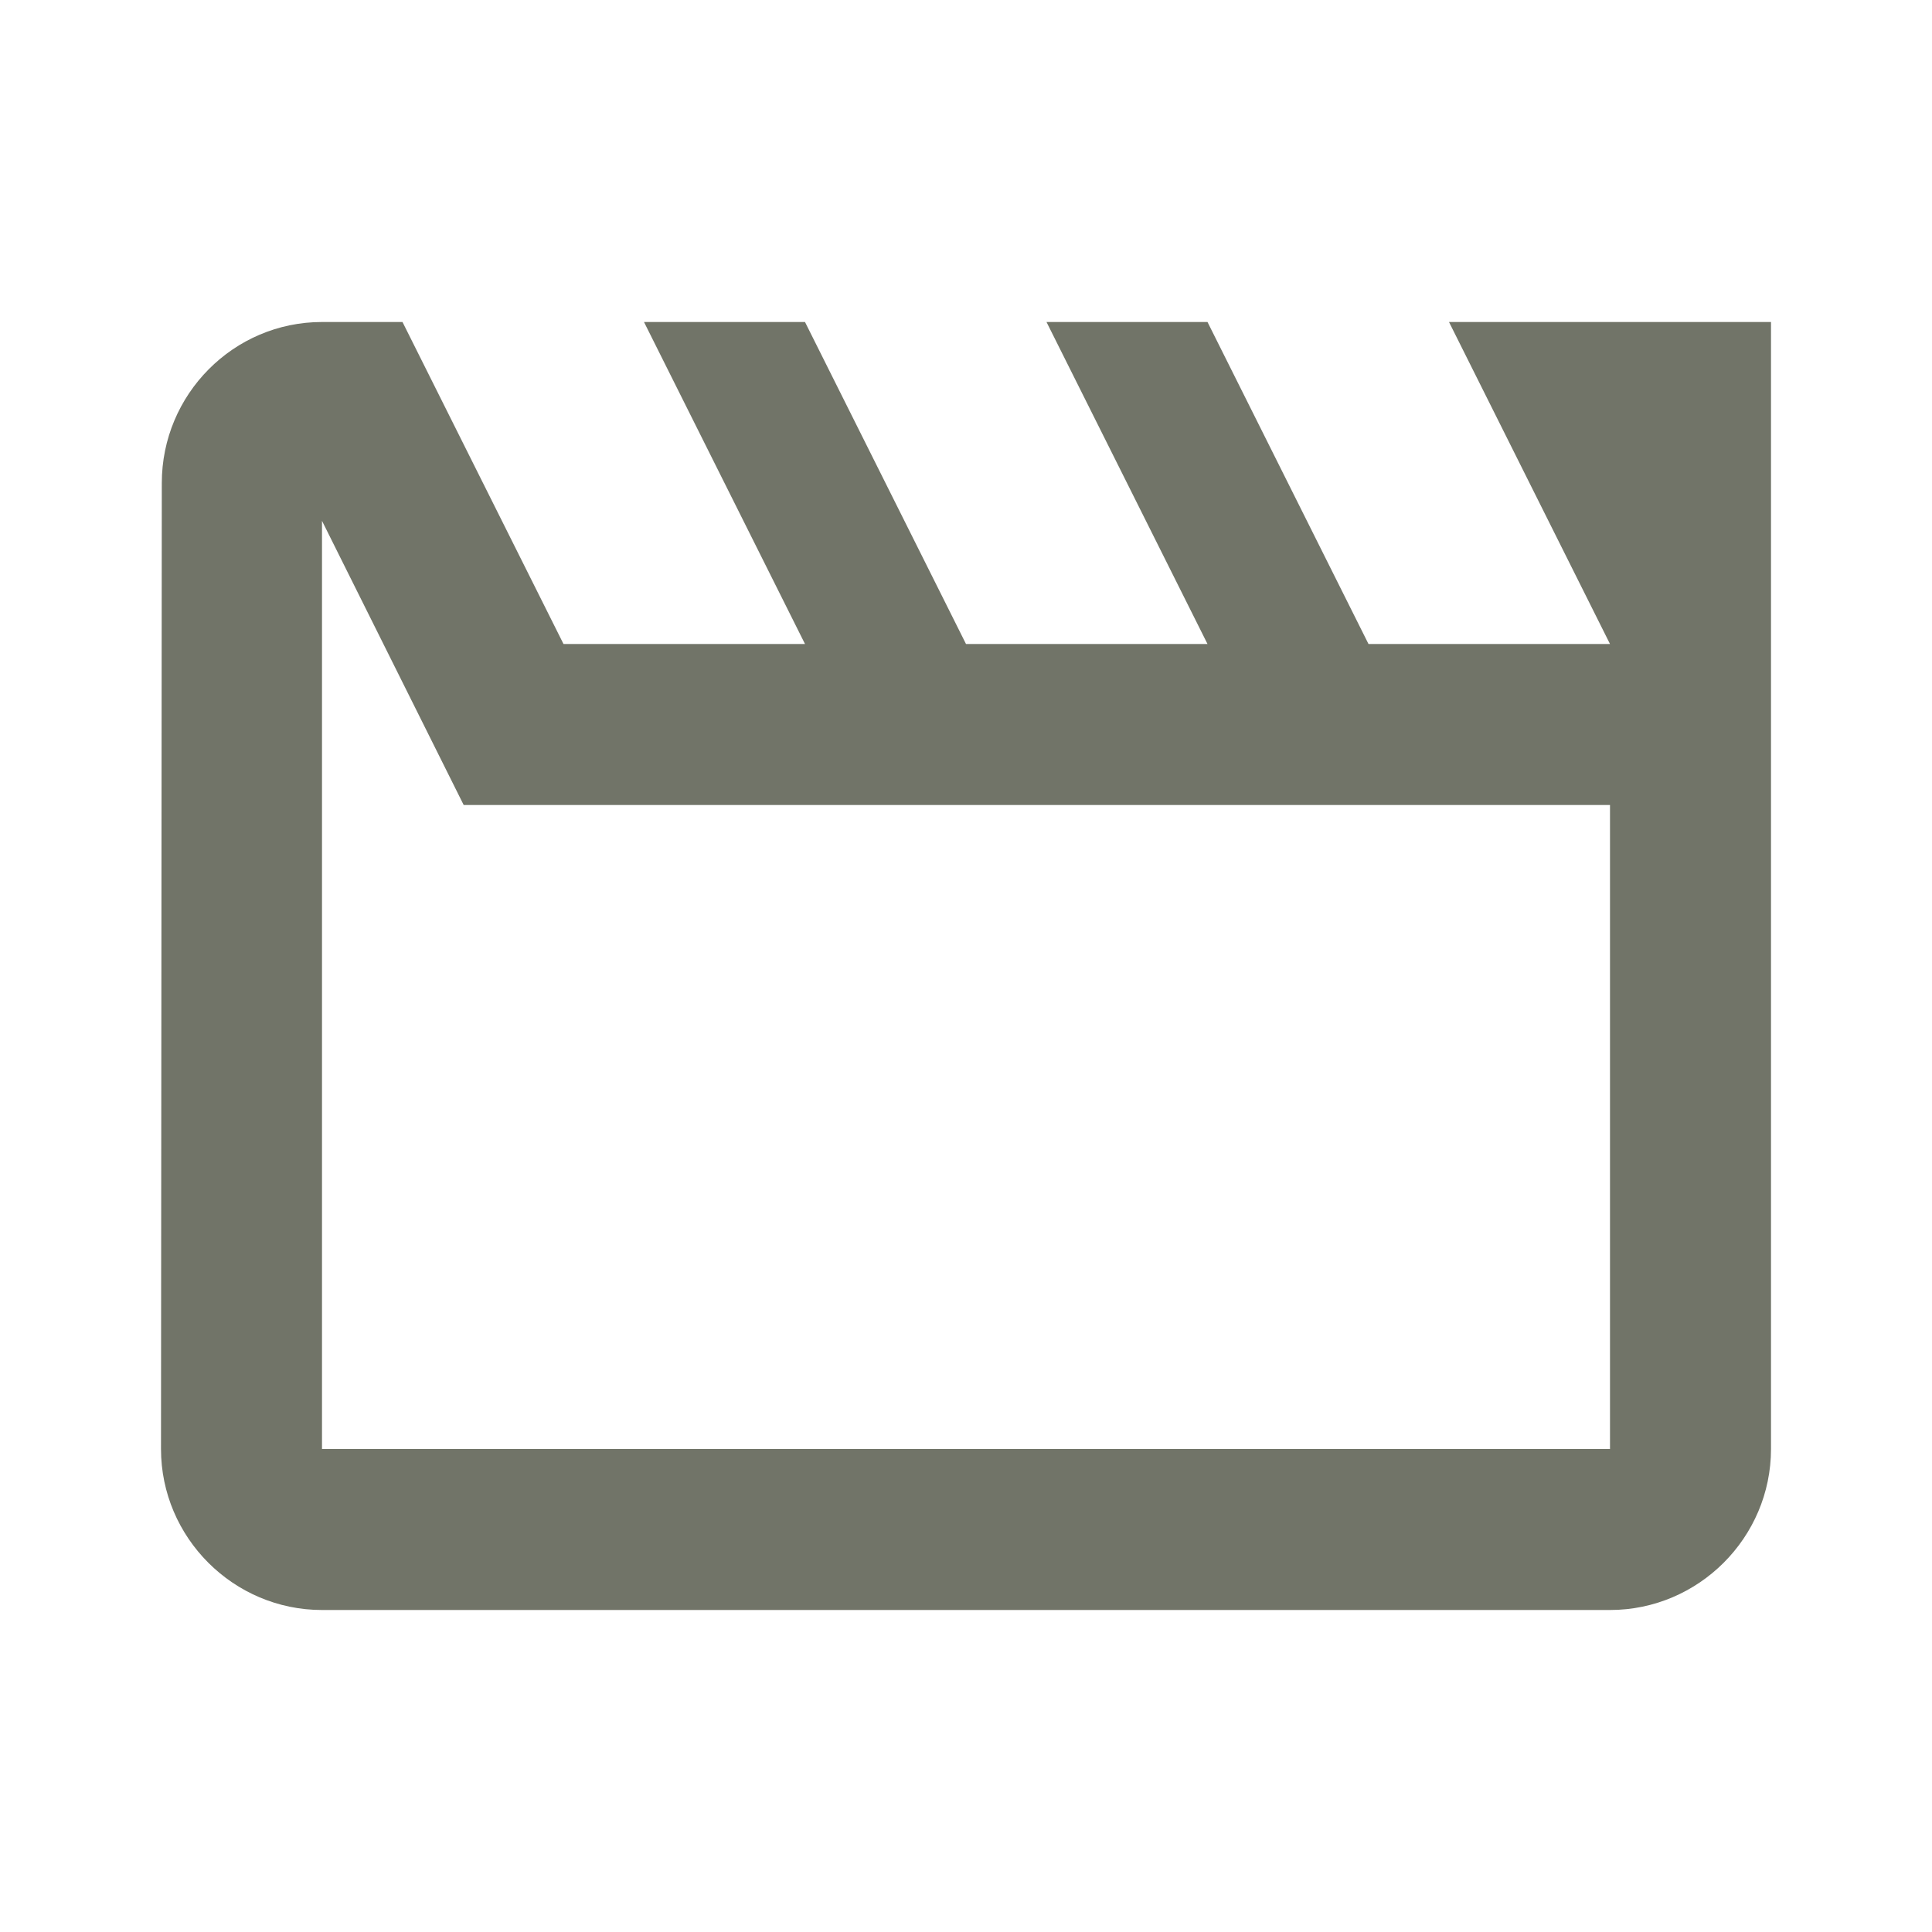
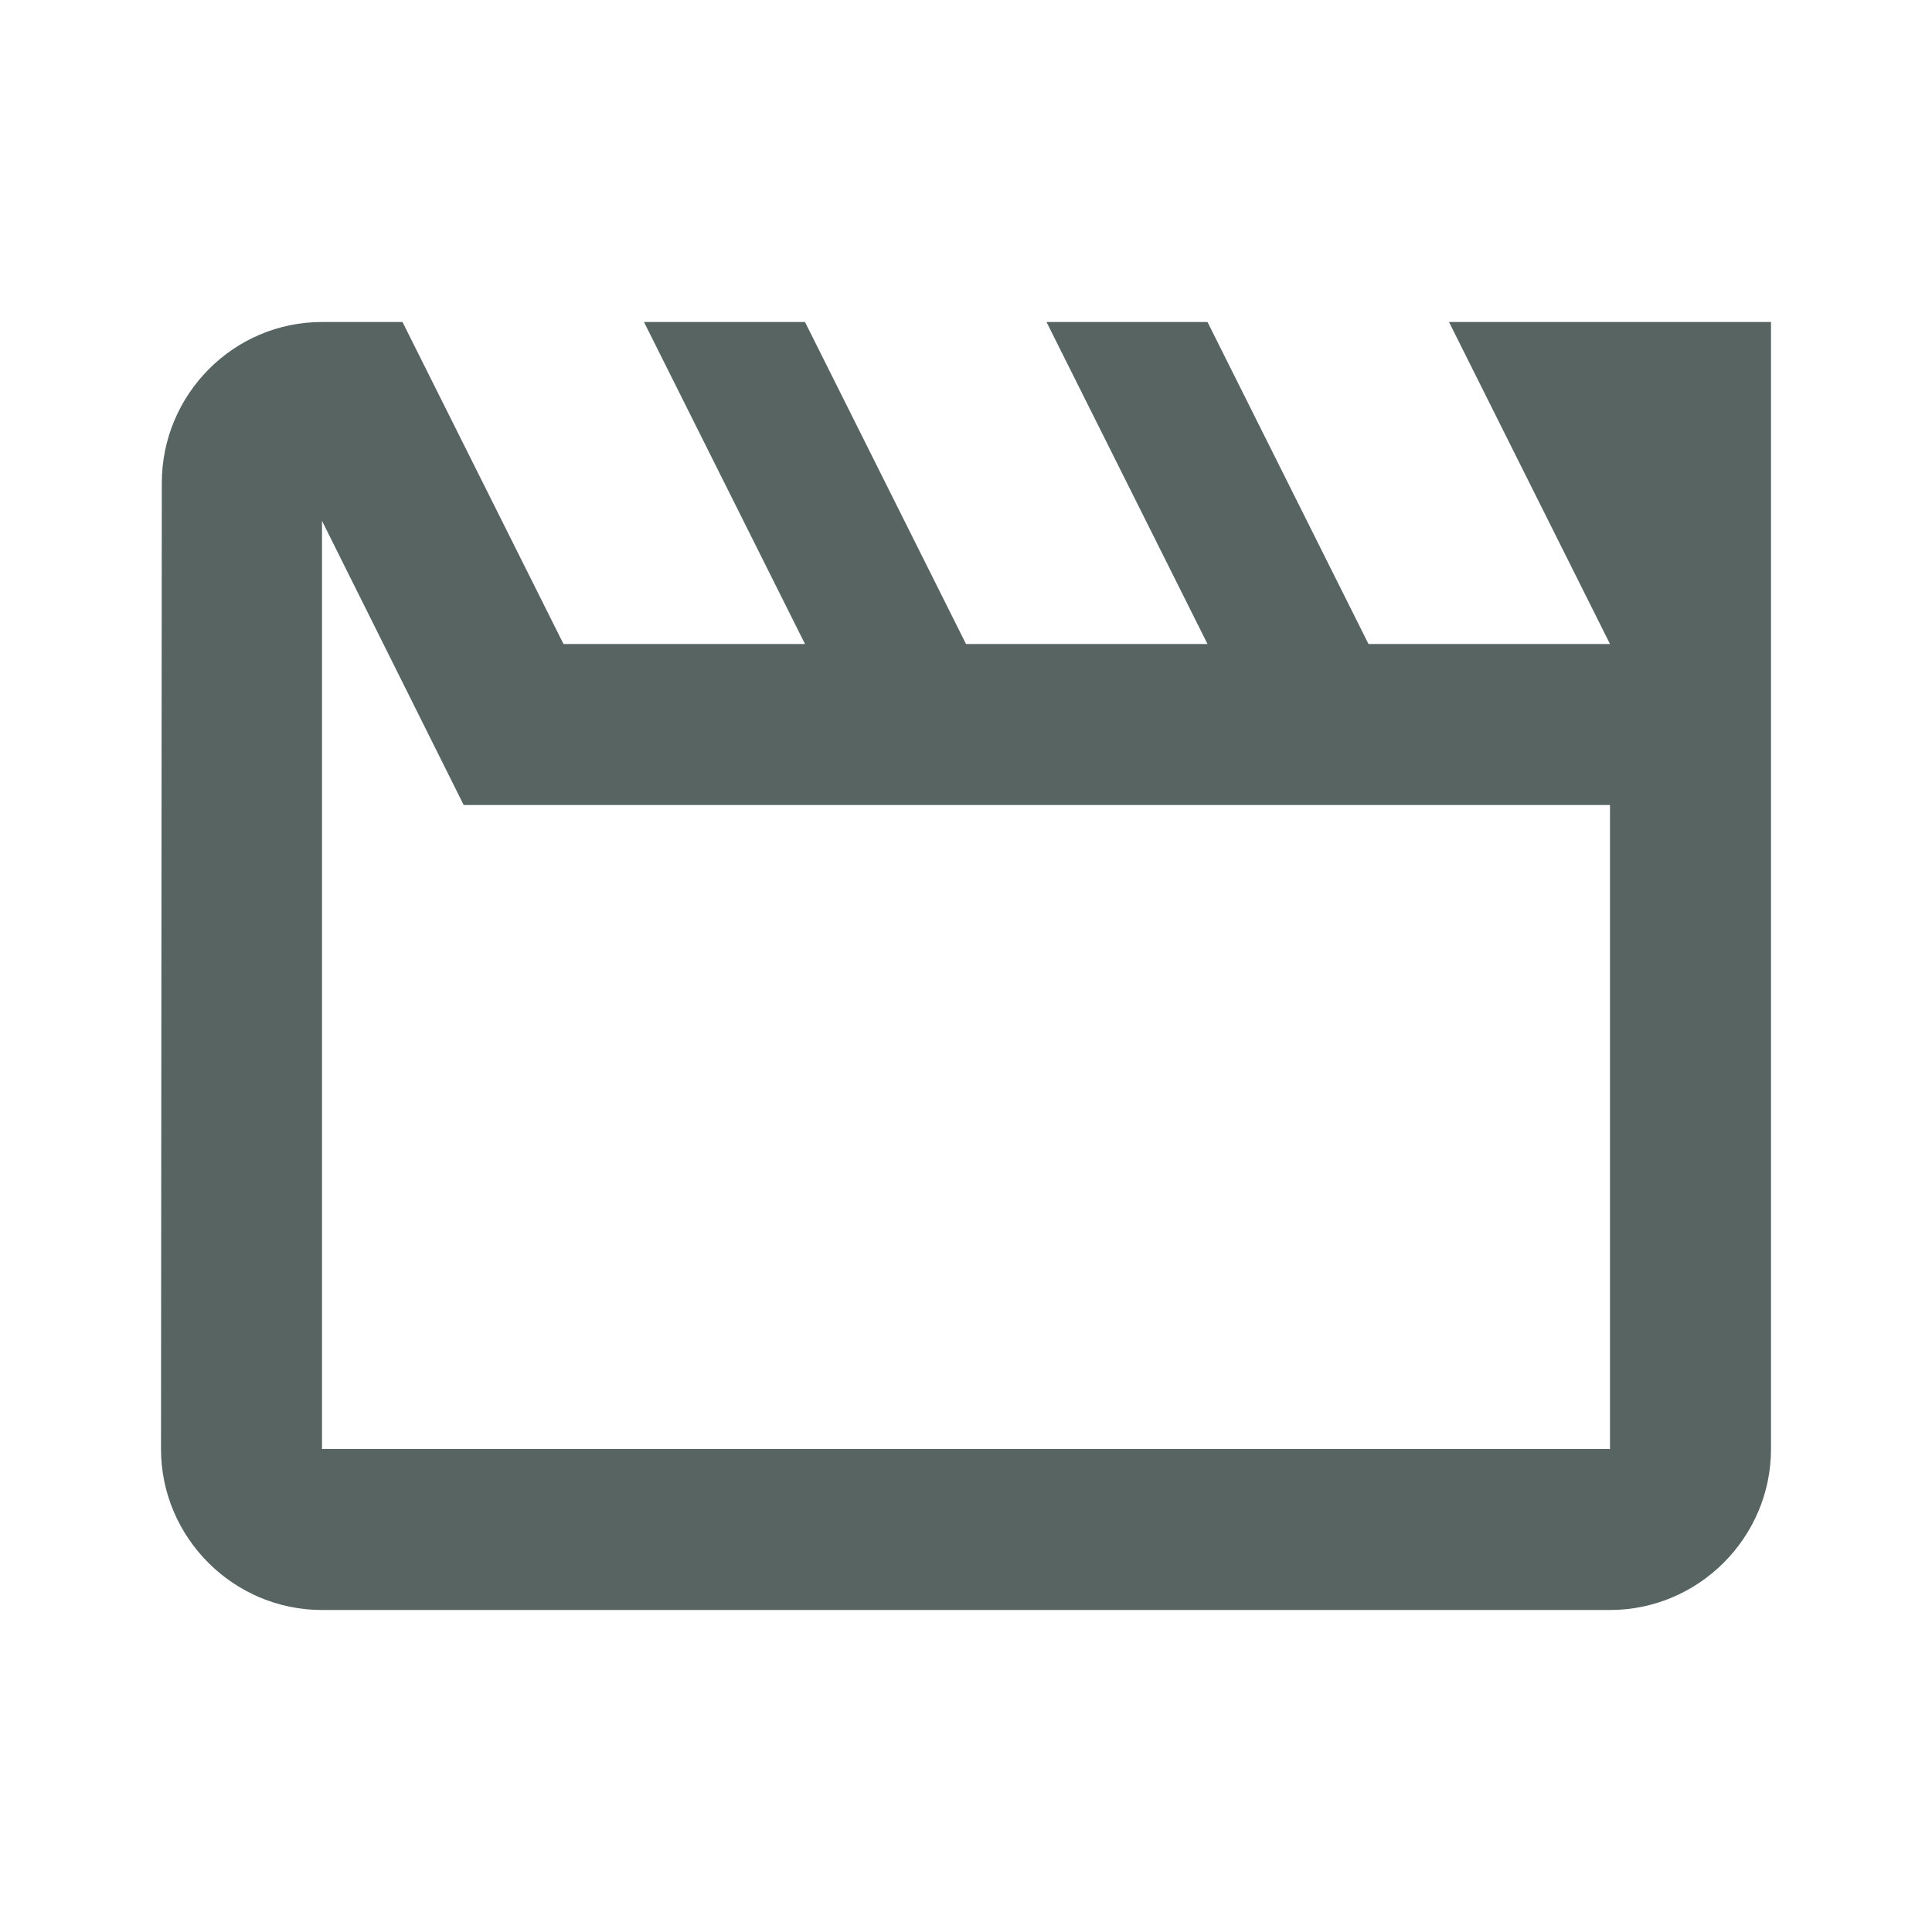
- <svg xmlns="http://www.w3.org/2000/svg" fill="#717468" width="24" height="24" viewBox="0 0 24 24">
+ <svg xmlns="http://www.w3.org/2000/svg" fill="#576462" width="24" height="24" viewBox="0 0 24 24">
  <path fill="none" d="M0 0h24v24H0V0z" />
  <path d="M4 6.47L5.76 10H20v8H4V6.47M22 4h-4l2 4h-3l-2-4h-2l2 4h-3l-2-4H8l2 4H7L5 4H4c-1.1 0-1.99.9-1.99 2L2 18c0 1.1.9 2 2 2h16c1.1 0 2-.9 2-2V4z" />
</svg>
